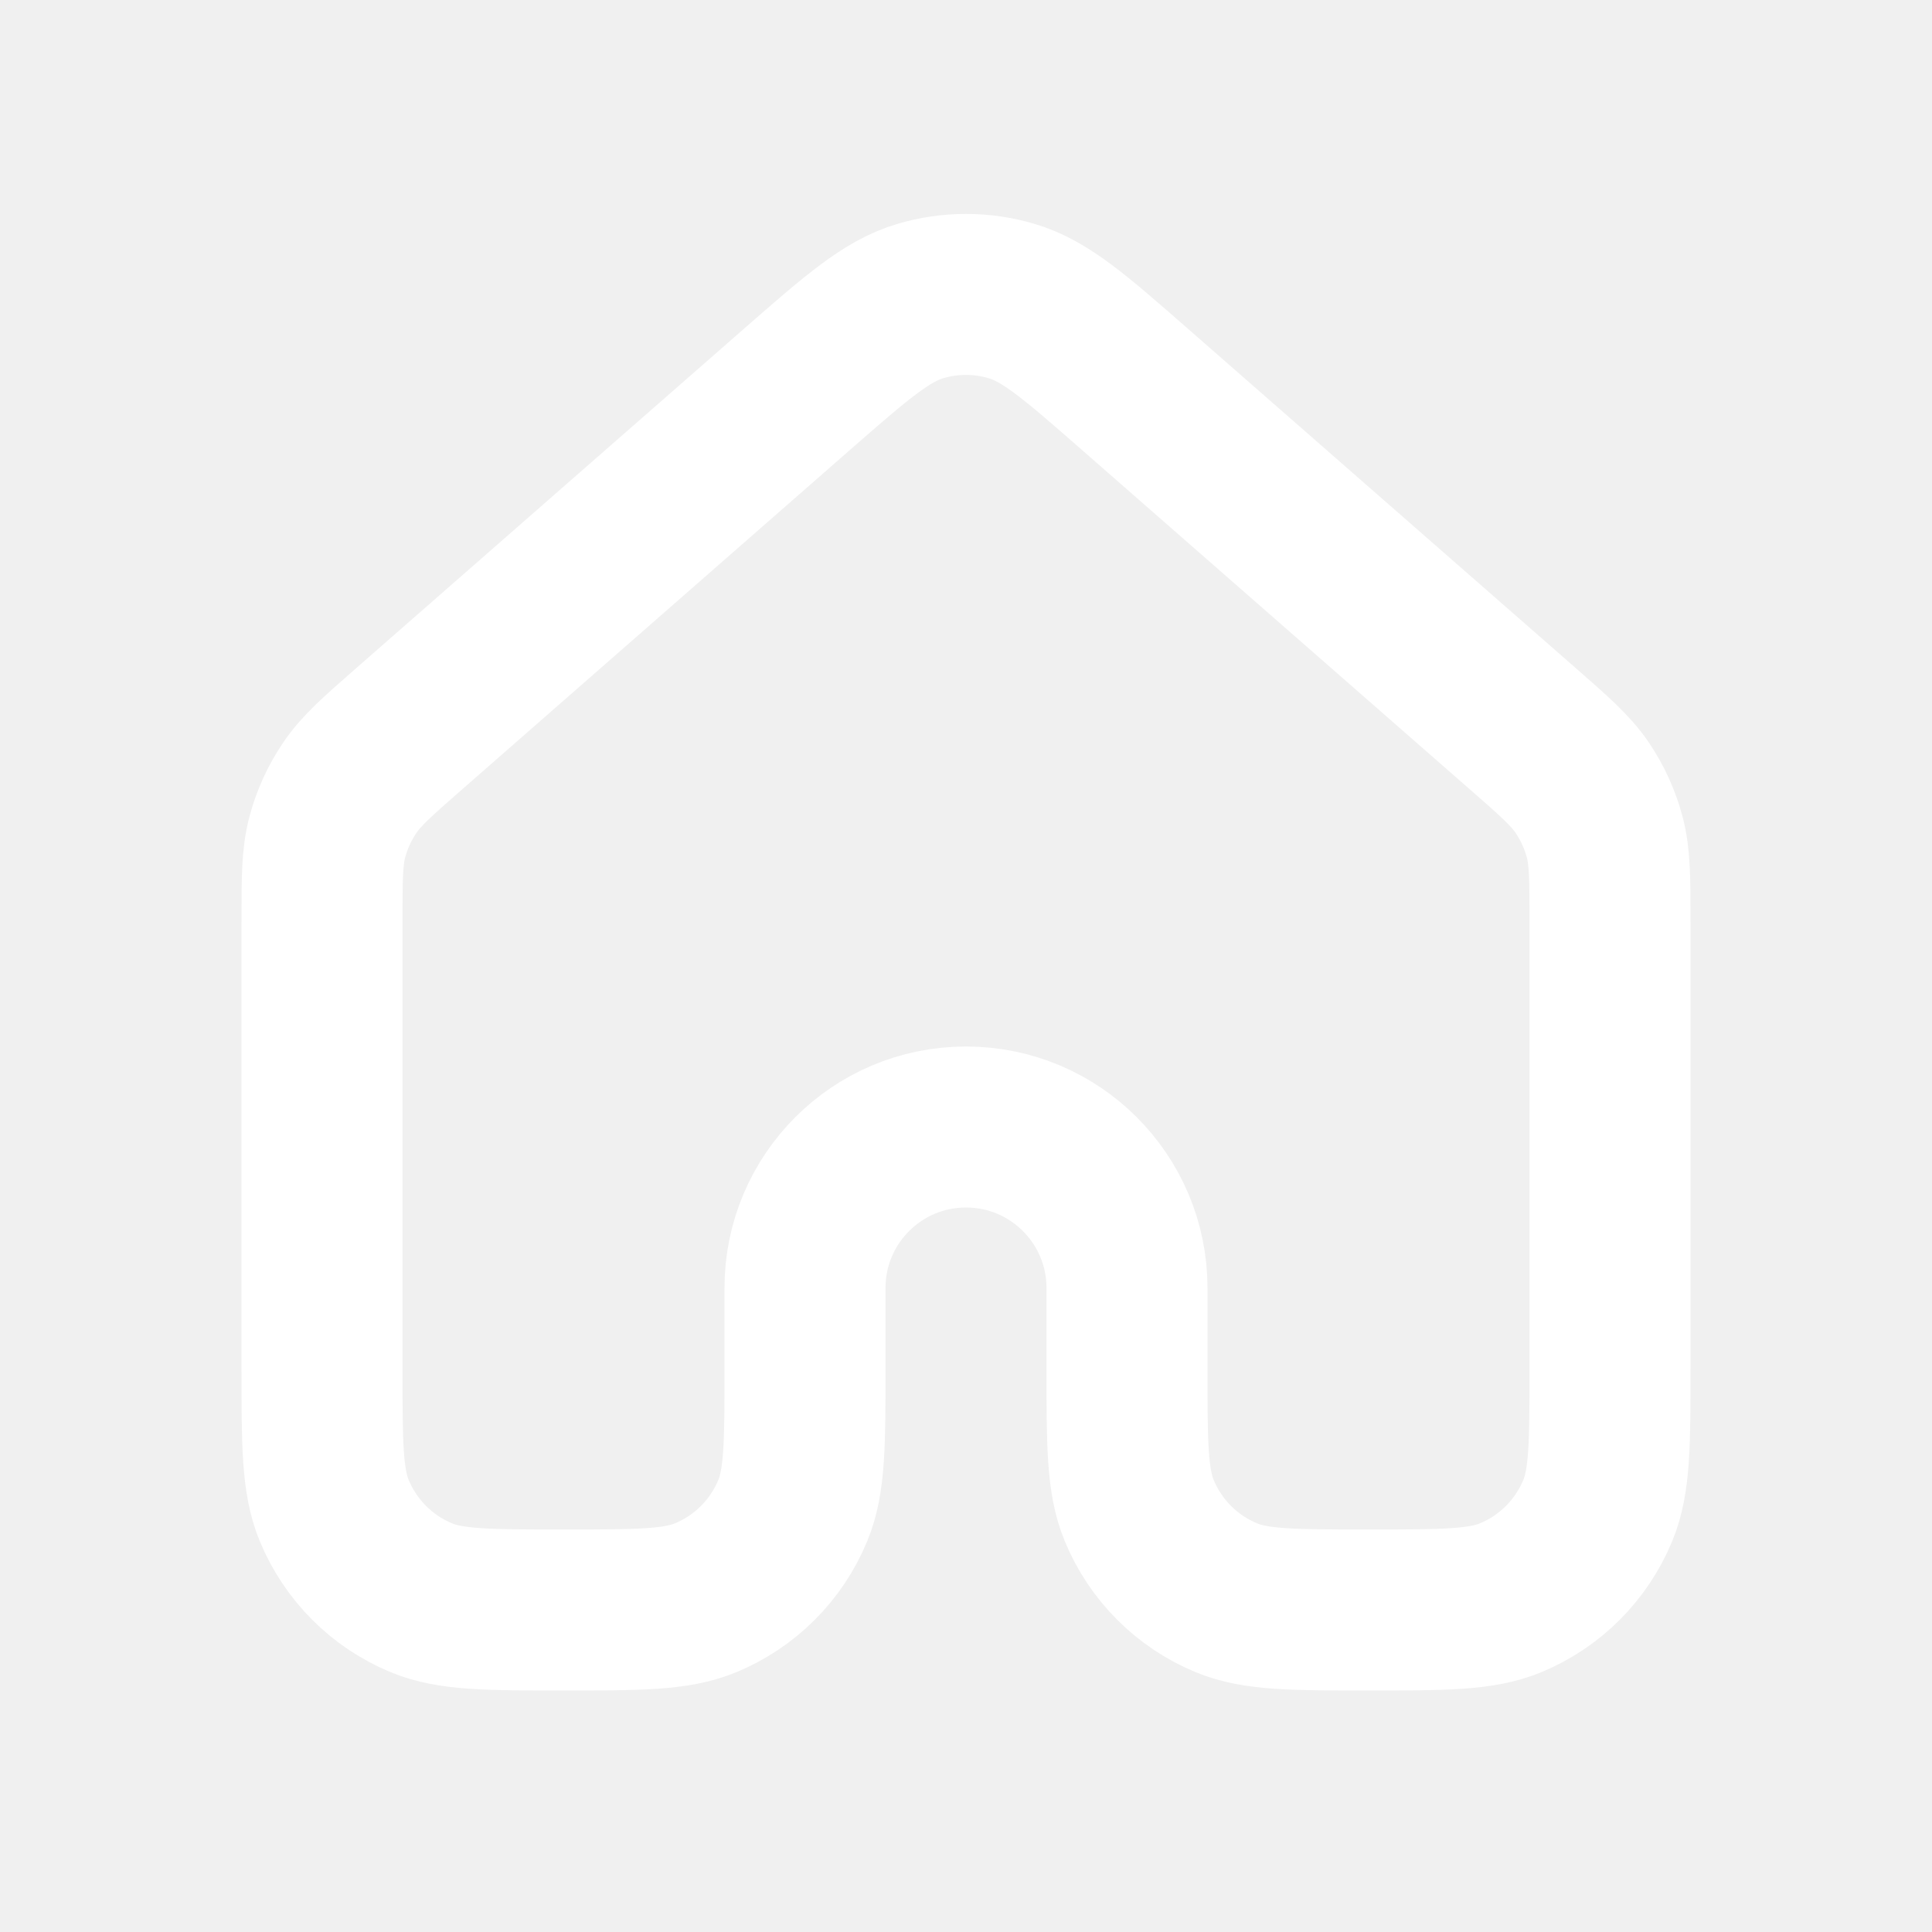
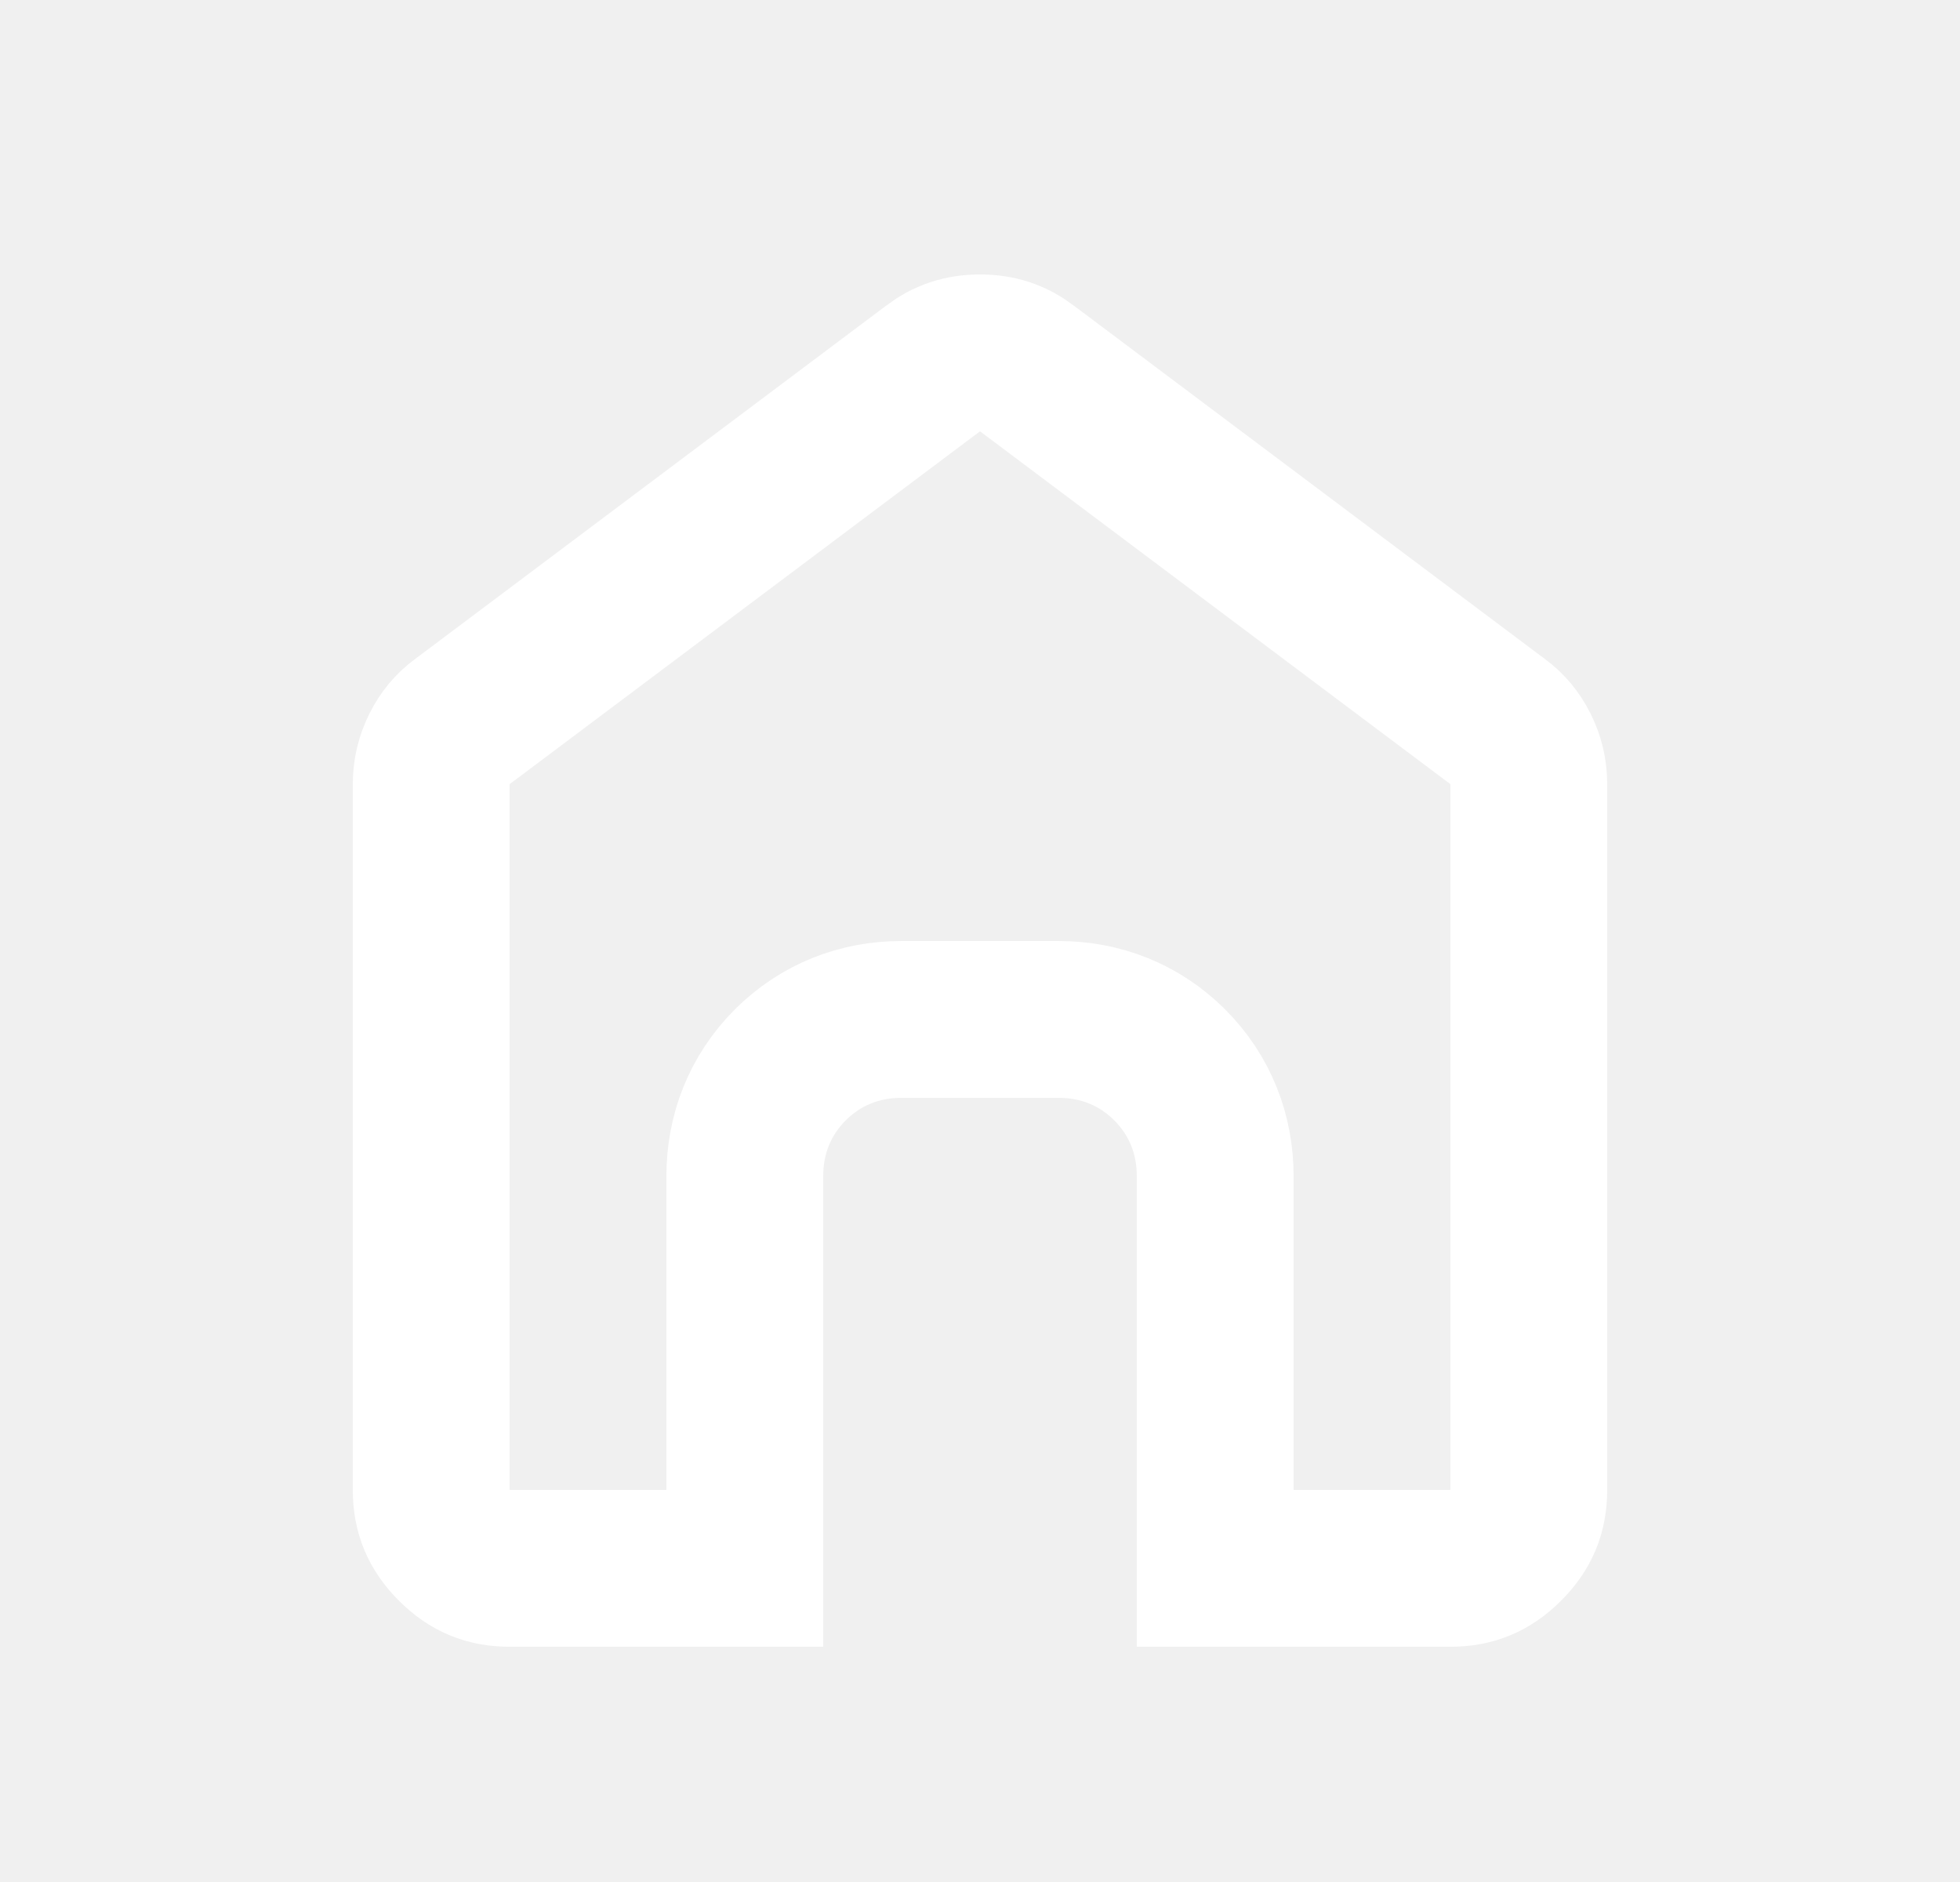
- <svg xmlns="http://www.w3.org/2000/svg" width="24" height="24" viewBox="0 0 24 24" fill="none">
-   <path d="M20 17V11.452C20 10.918 20 10.651 19.935 10.402C19.877 10.182 19.782 9.973 19.655 9.785C19.51 9.572 19.31 9.396 18.907 9.044L14.107 4.844C13.361 4.191 12.988 3.864 12.567 3.74C12.197 3.63 11.803 3.63 11.432 3.74C11.013 3.864 10.64 4.19 9.894 4.842L5.093 9.044C4.691 9.396 4.49 9.572 4.346 9.785C4.218 9.973 4.123 10.182 4.065 10.402C4 10.651 4 10.918 4 11.452V17C4 17.932 4 18.398 4.152 18.765C4.355 19.255 4.744 19.645 5.234 19.848C5.602 20 6.068 20 7 20C7.932 20 8.398 20 8.766 19.848C9.256 19.645 9.645 19.256 9.848 18.765C10 18.398 10 17.932 10 17V16C10 14.896 10.895 14 12 14C13.105 14 14 14.896 14 16V17C14 17.932 14 18.398 14.152 18.765C14.355 19.256 14.744 19.645 15.234 19.848C15.602 20 16.068 20 17 20C17.932 20 18.398 20 18.766 19.848C19.256 19.645 19.645 19.255 19.848 18.765C20 18.398 20 17.932 20 17Z" stroke="white" stroke-width="2" stroke-linecap="round" stroke-linejoin="round" />
+ <svg xmlns="http://www.w3.org/2000/svg" width="25" height="24" viewBox="0 0 25 24" fill="none">
+   <path d="M5.891 9.206L5.891 9.206L5.9 9.2L11.9 4.7L11.9 4.7L11.906 4.695C12.078 4.565 12.264 4.5 12.5 4.5C12.736 4.5 12.922 4.565 13.094 4.695L13.094 4.695L13.1 4.7L19.1 9.2L19.1 9.2L19.109 9.206C19.228 9.294 19.321 9.403 19.393 9.547C19.465 9.692 19.5 9.839 19.5 10V19C19.5 19.283 19.411 19.5 19.205 19.705C19 19.911 18.783 20 18.5 20H15.5V15C15.5 14.465 15.308 13.969 14.92 13.58C14.531 13.192 14.035 13 13.5 13H11.5C10.965 13 10.469 13.192 10.08 13.58C9.692 13.969 9.5 14.465 9.5 15V20H6.5C6.217 20 6 19.911 5.795 19.705C5.589 19.5 5.5 19.283 5.5 19V10C5.5 9.839 5.535 9.692 5.607 9.547C5.679 9.403 5.772 9.294 5.891 9.206Z" stroke="white" stroke-width="2" />
</svg>
